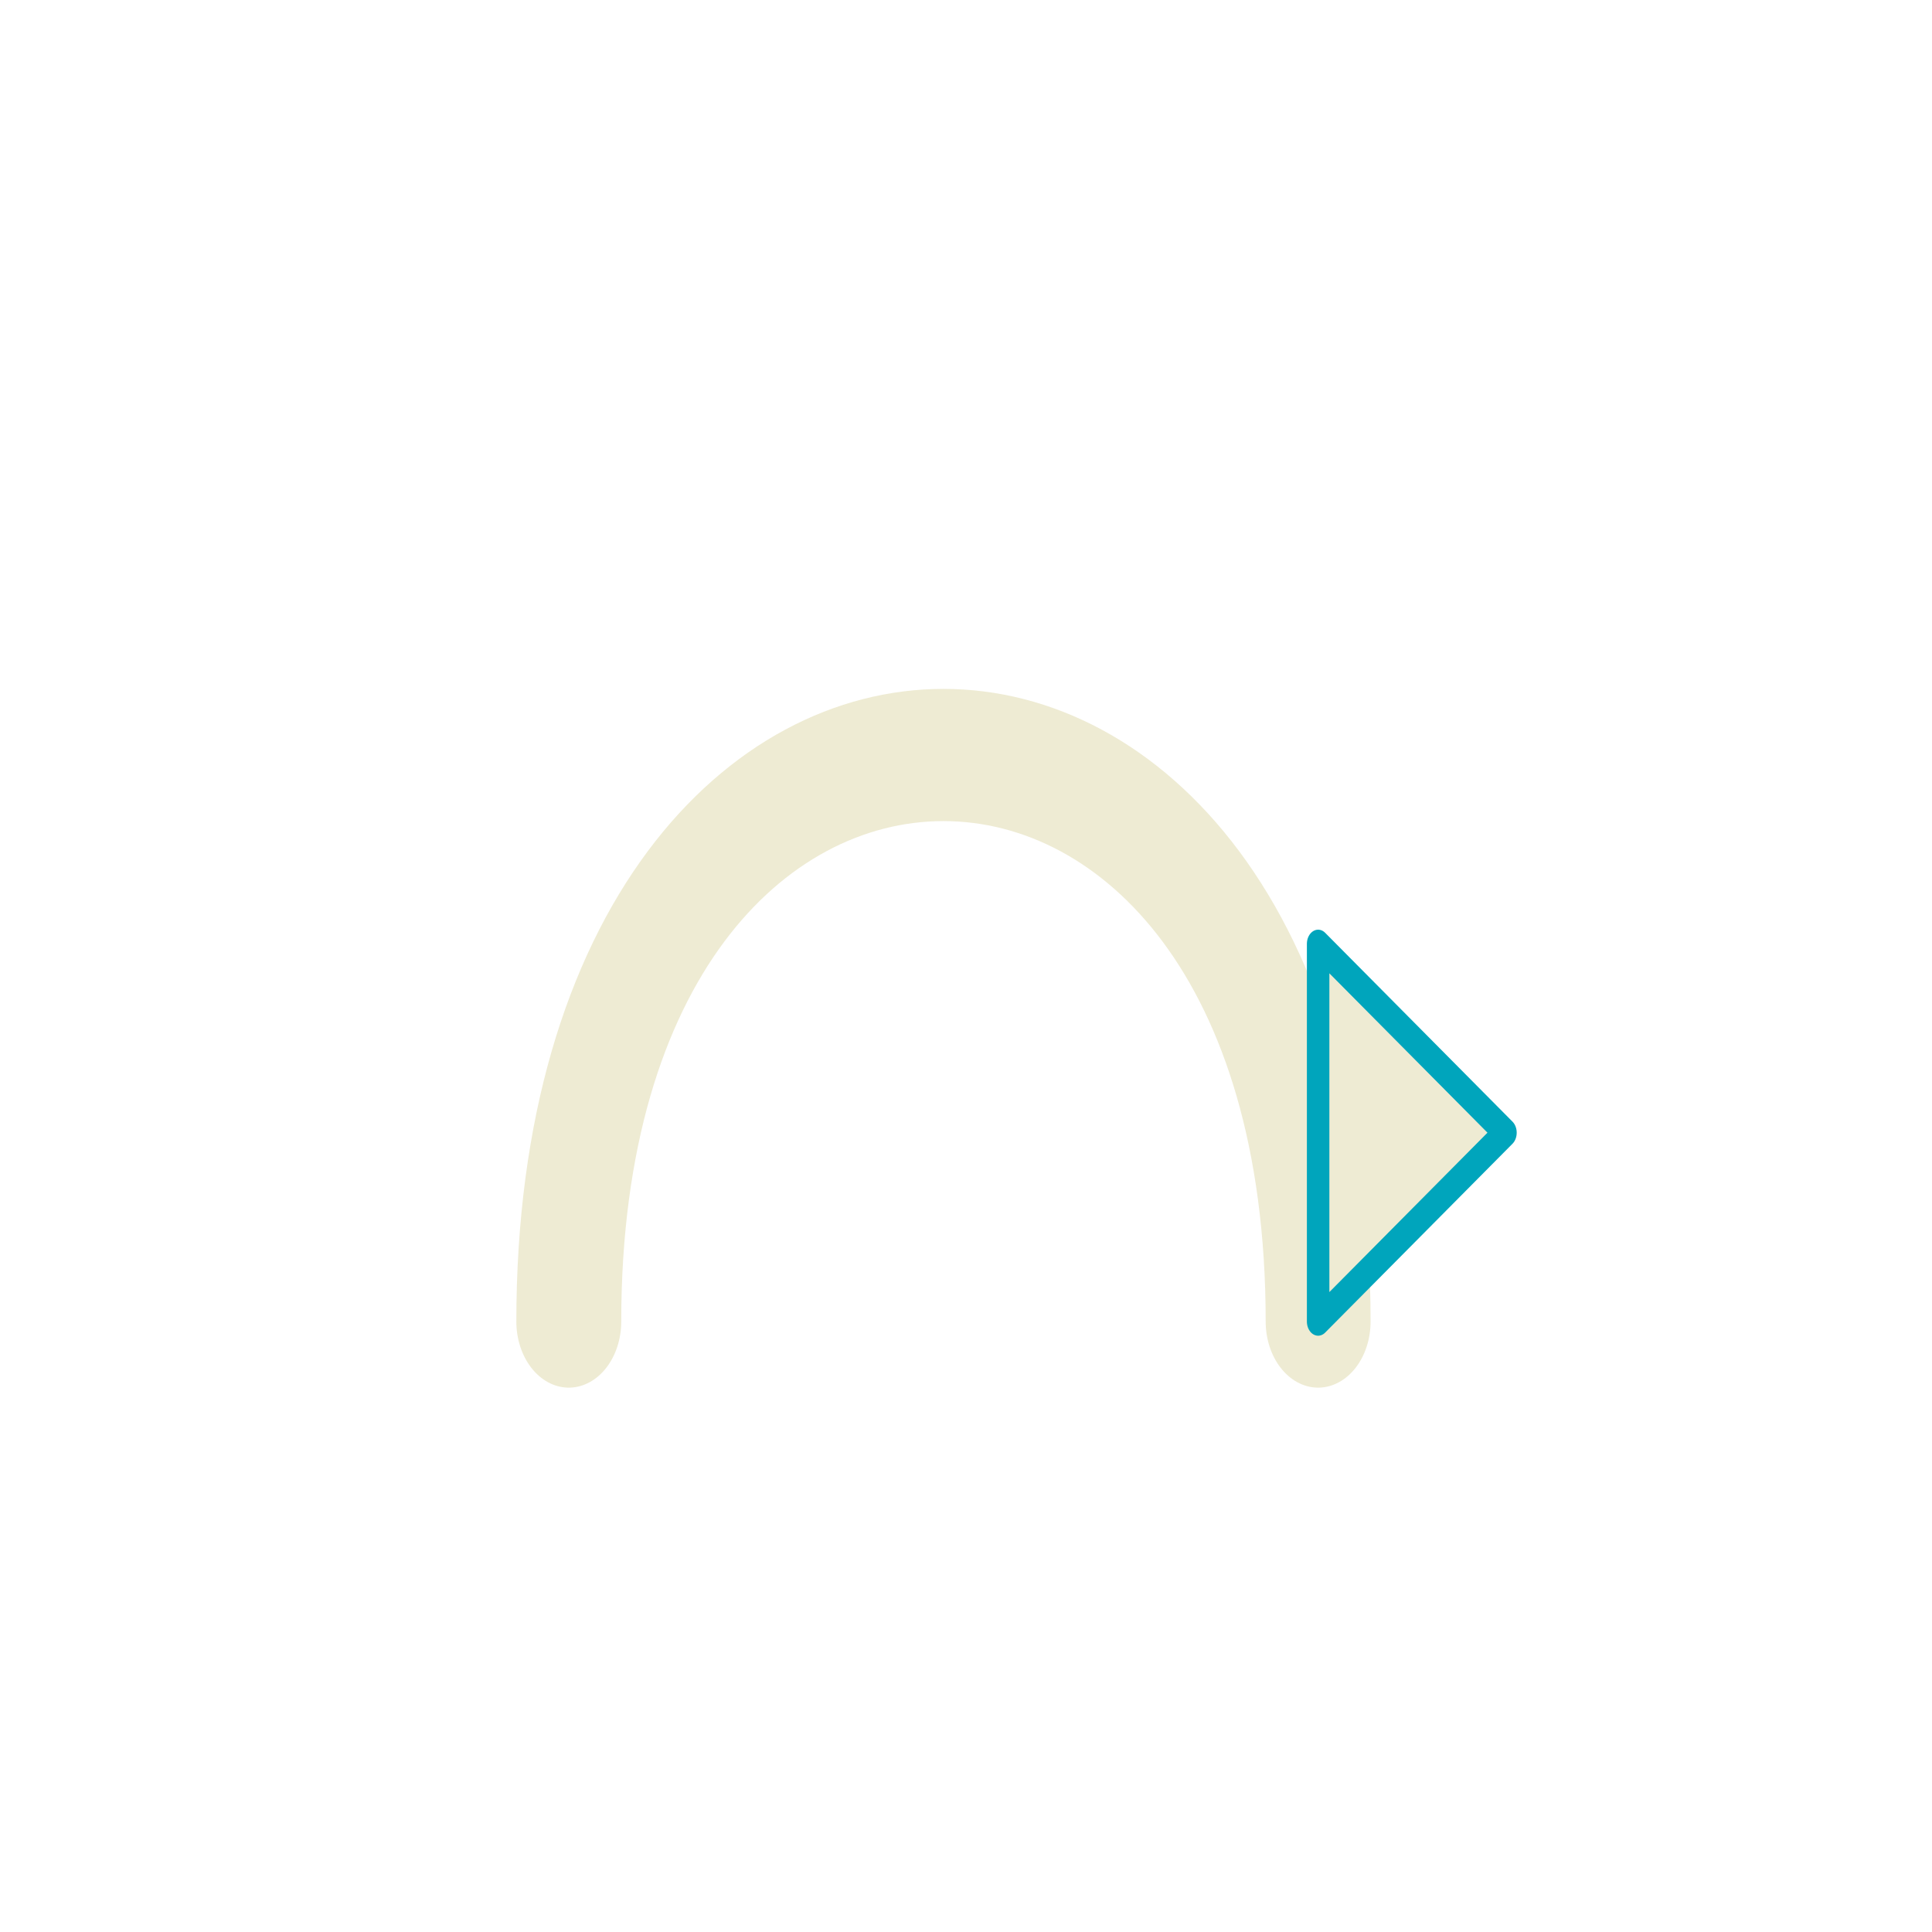
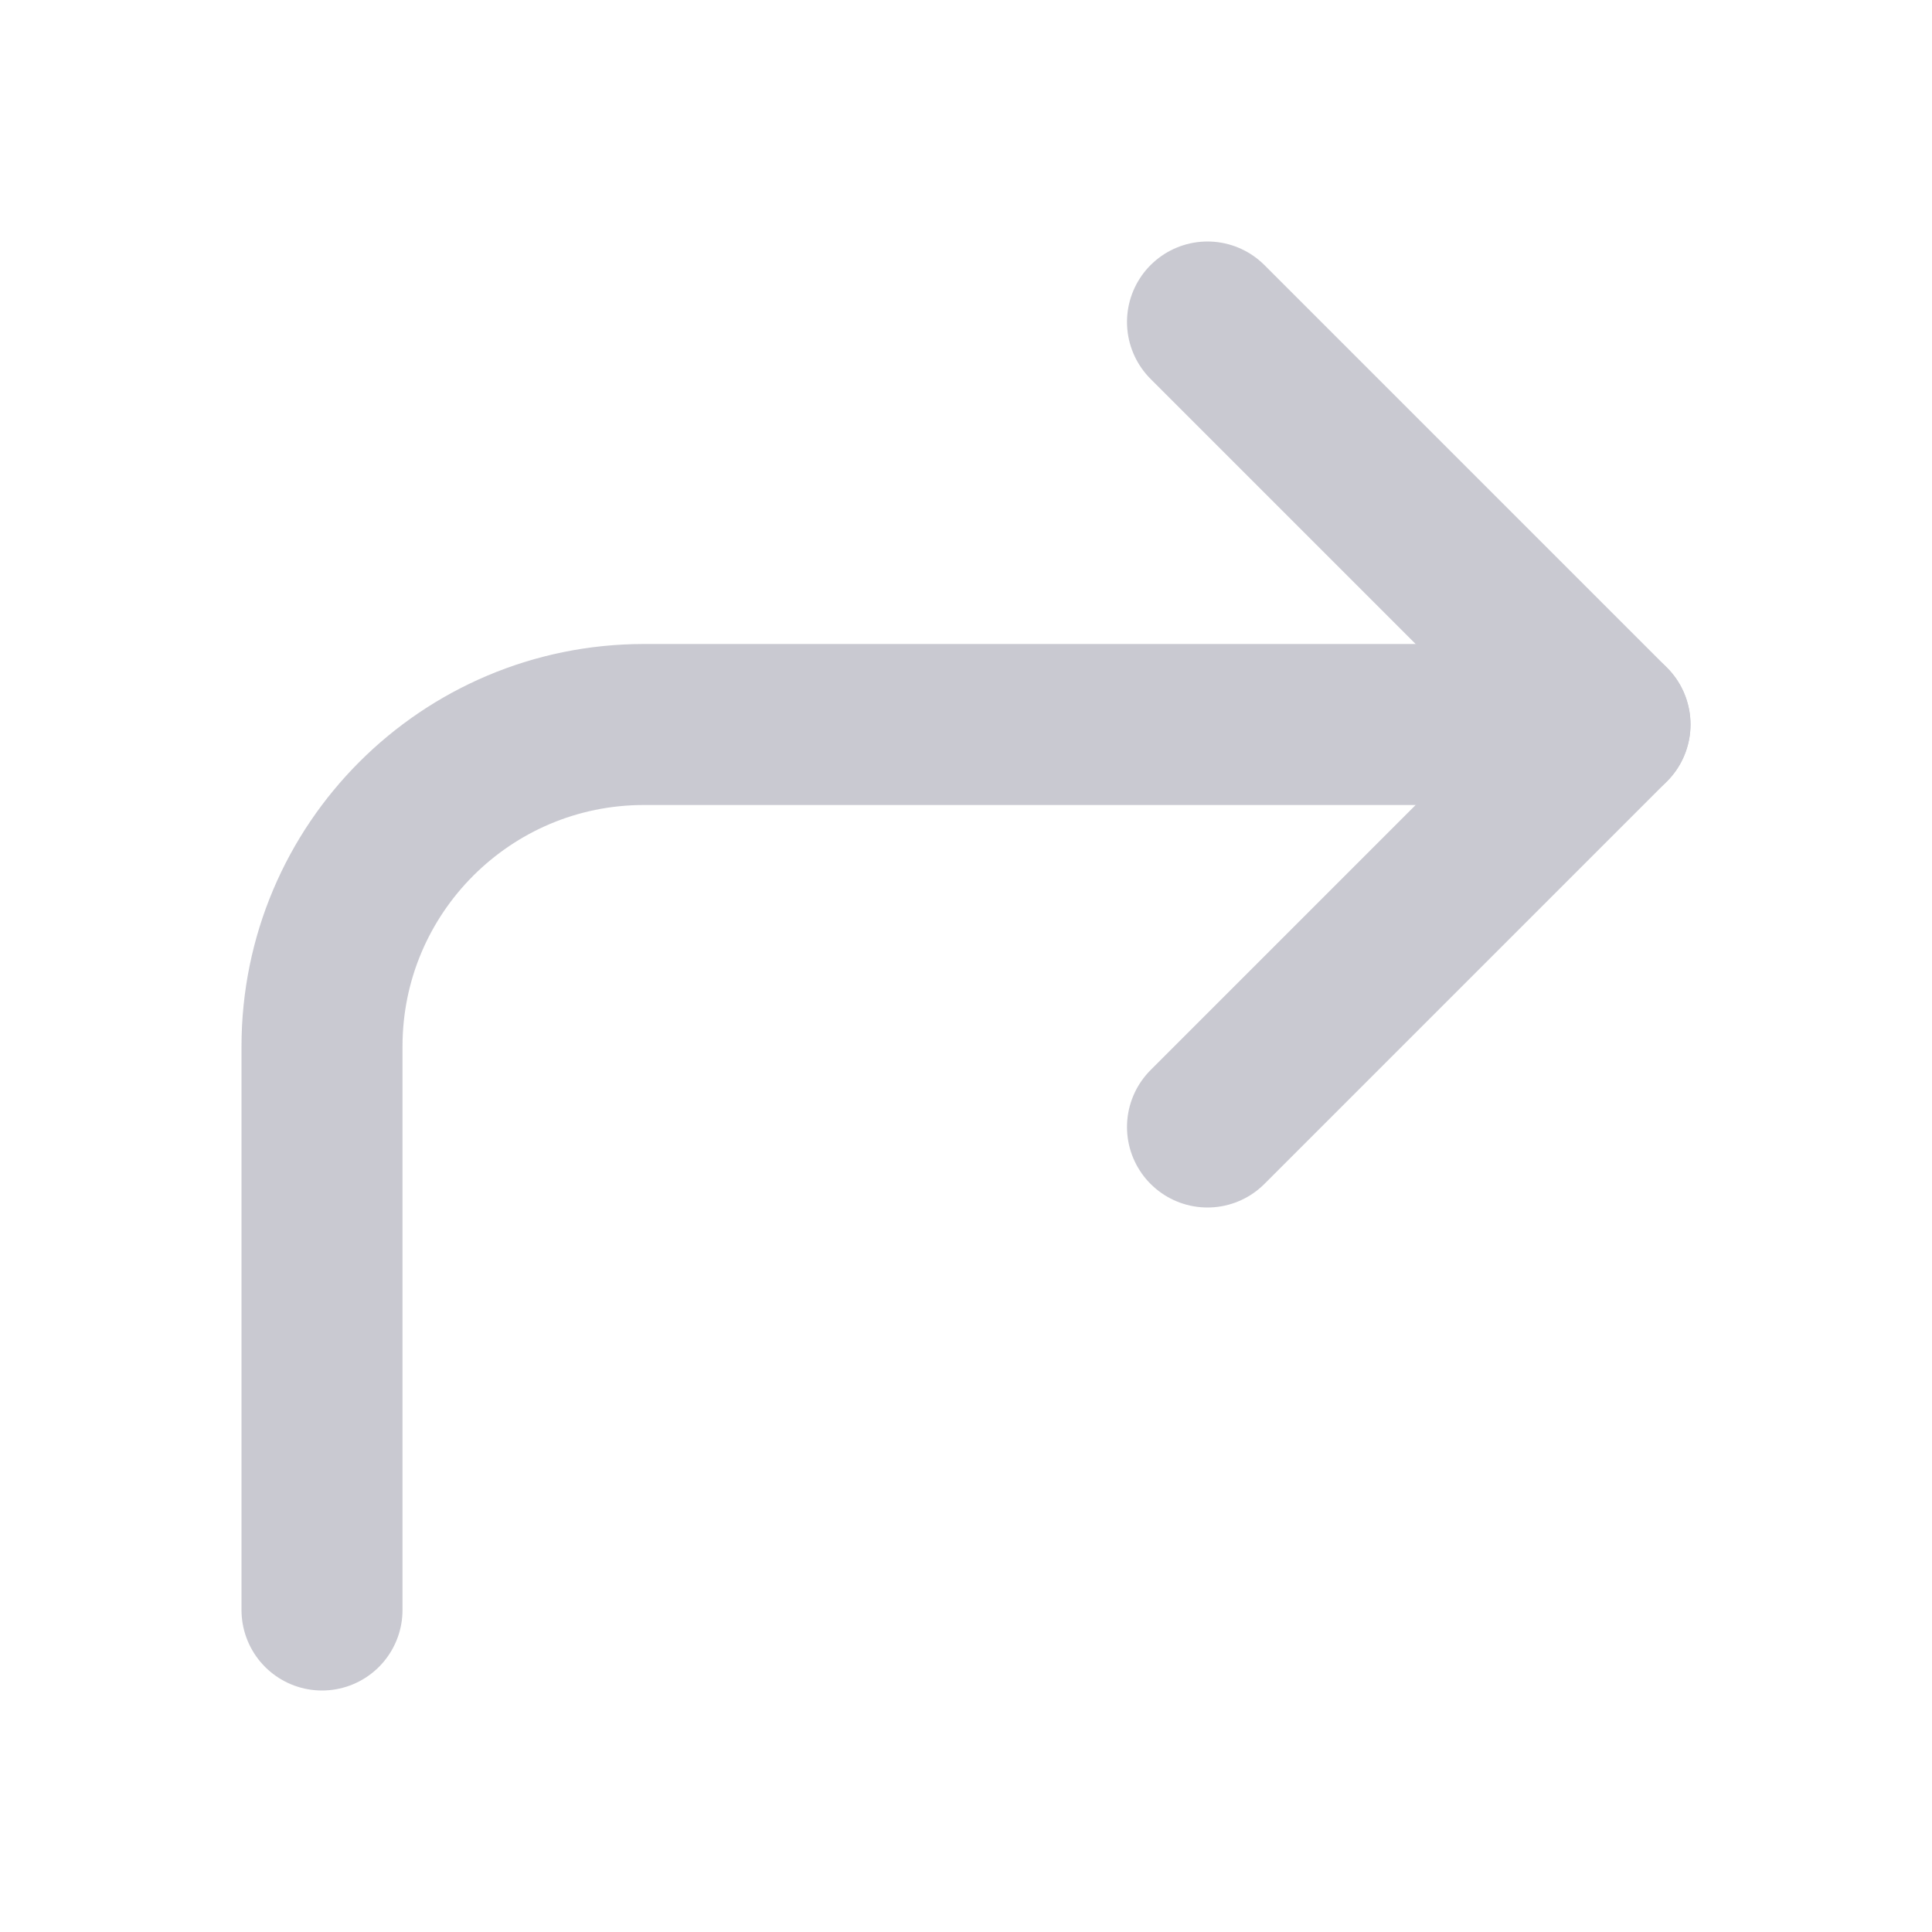
- <svg xmlns="http://www.w3.org/2000/svg" width="100%" height="100%" viewBox="0 0 128 128" version="1.1" xml:space="preserve" style="fill-rule:evenodd;clip-rule:evenodd;stroke-linecap:round;stroke-linejoin:round;stroke-miterlimit:1;">
-   <g transform="matrix(1,0,0,1,-2300,-200)">
-     <g transform="matrix(0.248227,0,0,0.312796,2300.45,199.973)">
-       <rect x="-1.829" y="0.088" width="515.658" height="409.212" style="fill:none;" />
-       <path d="M 150,280 C 150,120 350,120 350,280" style="fill:none;stroke:rgb(238,235,211);stroke-width:28px;stroke-linecap:round;" />
-       <path d="M 400,240 L 350,200 L 350,280 Z" style="fill:rgb(238,235,211);stroke:rgb(0,165,188);stroke-width:6px;stroke-linejoin:round;" />
-     </g>
-   </g>
+ <svg xmlns="http://www.w3.org/2000/svg" viewBox="0 0 24 24" width="24" height="24" fill="none" stroke="#C9C9D1" stroke-width="2" stroke-linecap="round" stroke-linejoin="round">
+   <polyline points="15 14 20 9 15 4" />
+   <path d="M4 20v-7a4 4 0 0 1 4-4h12" />
</svg>
